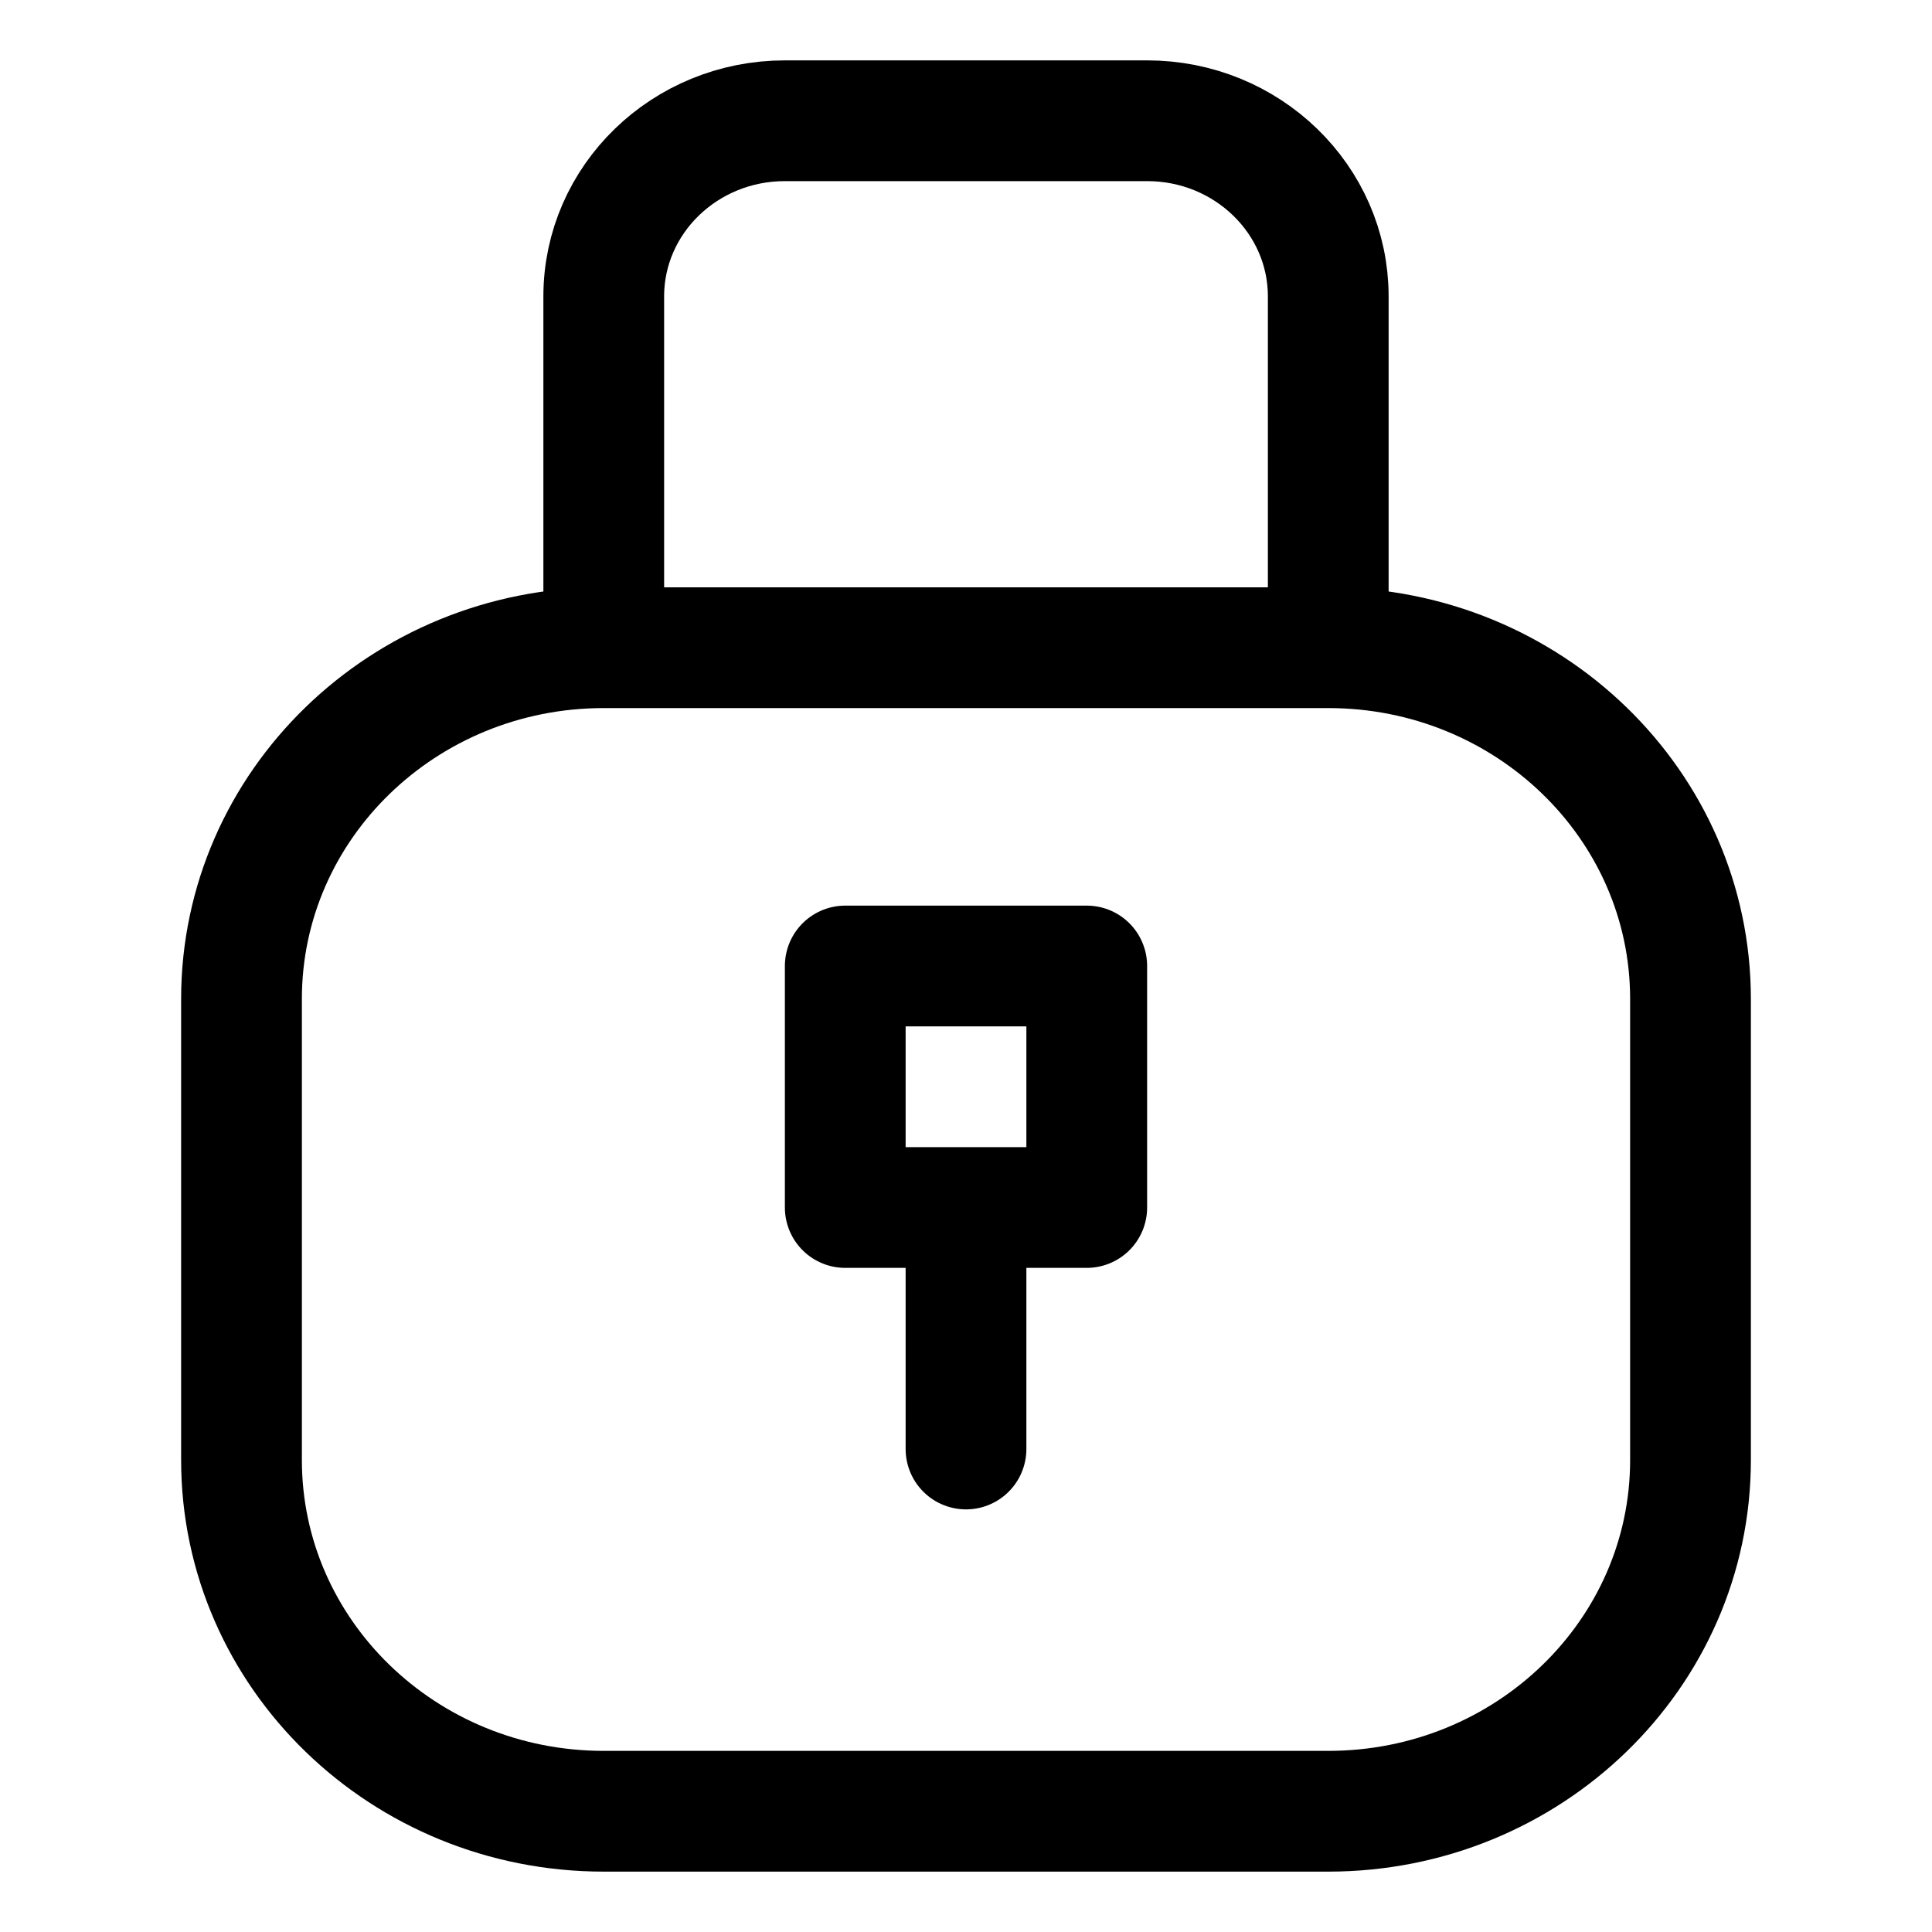
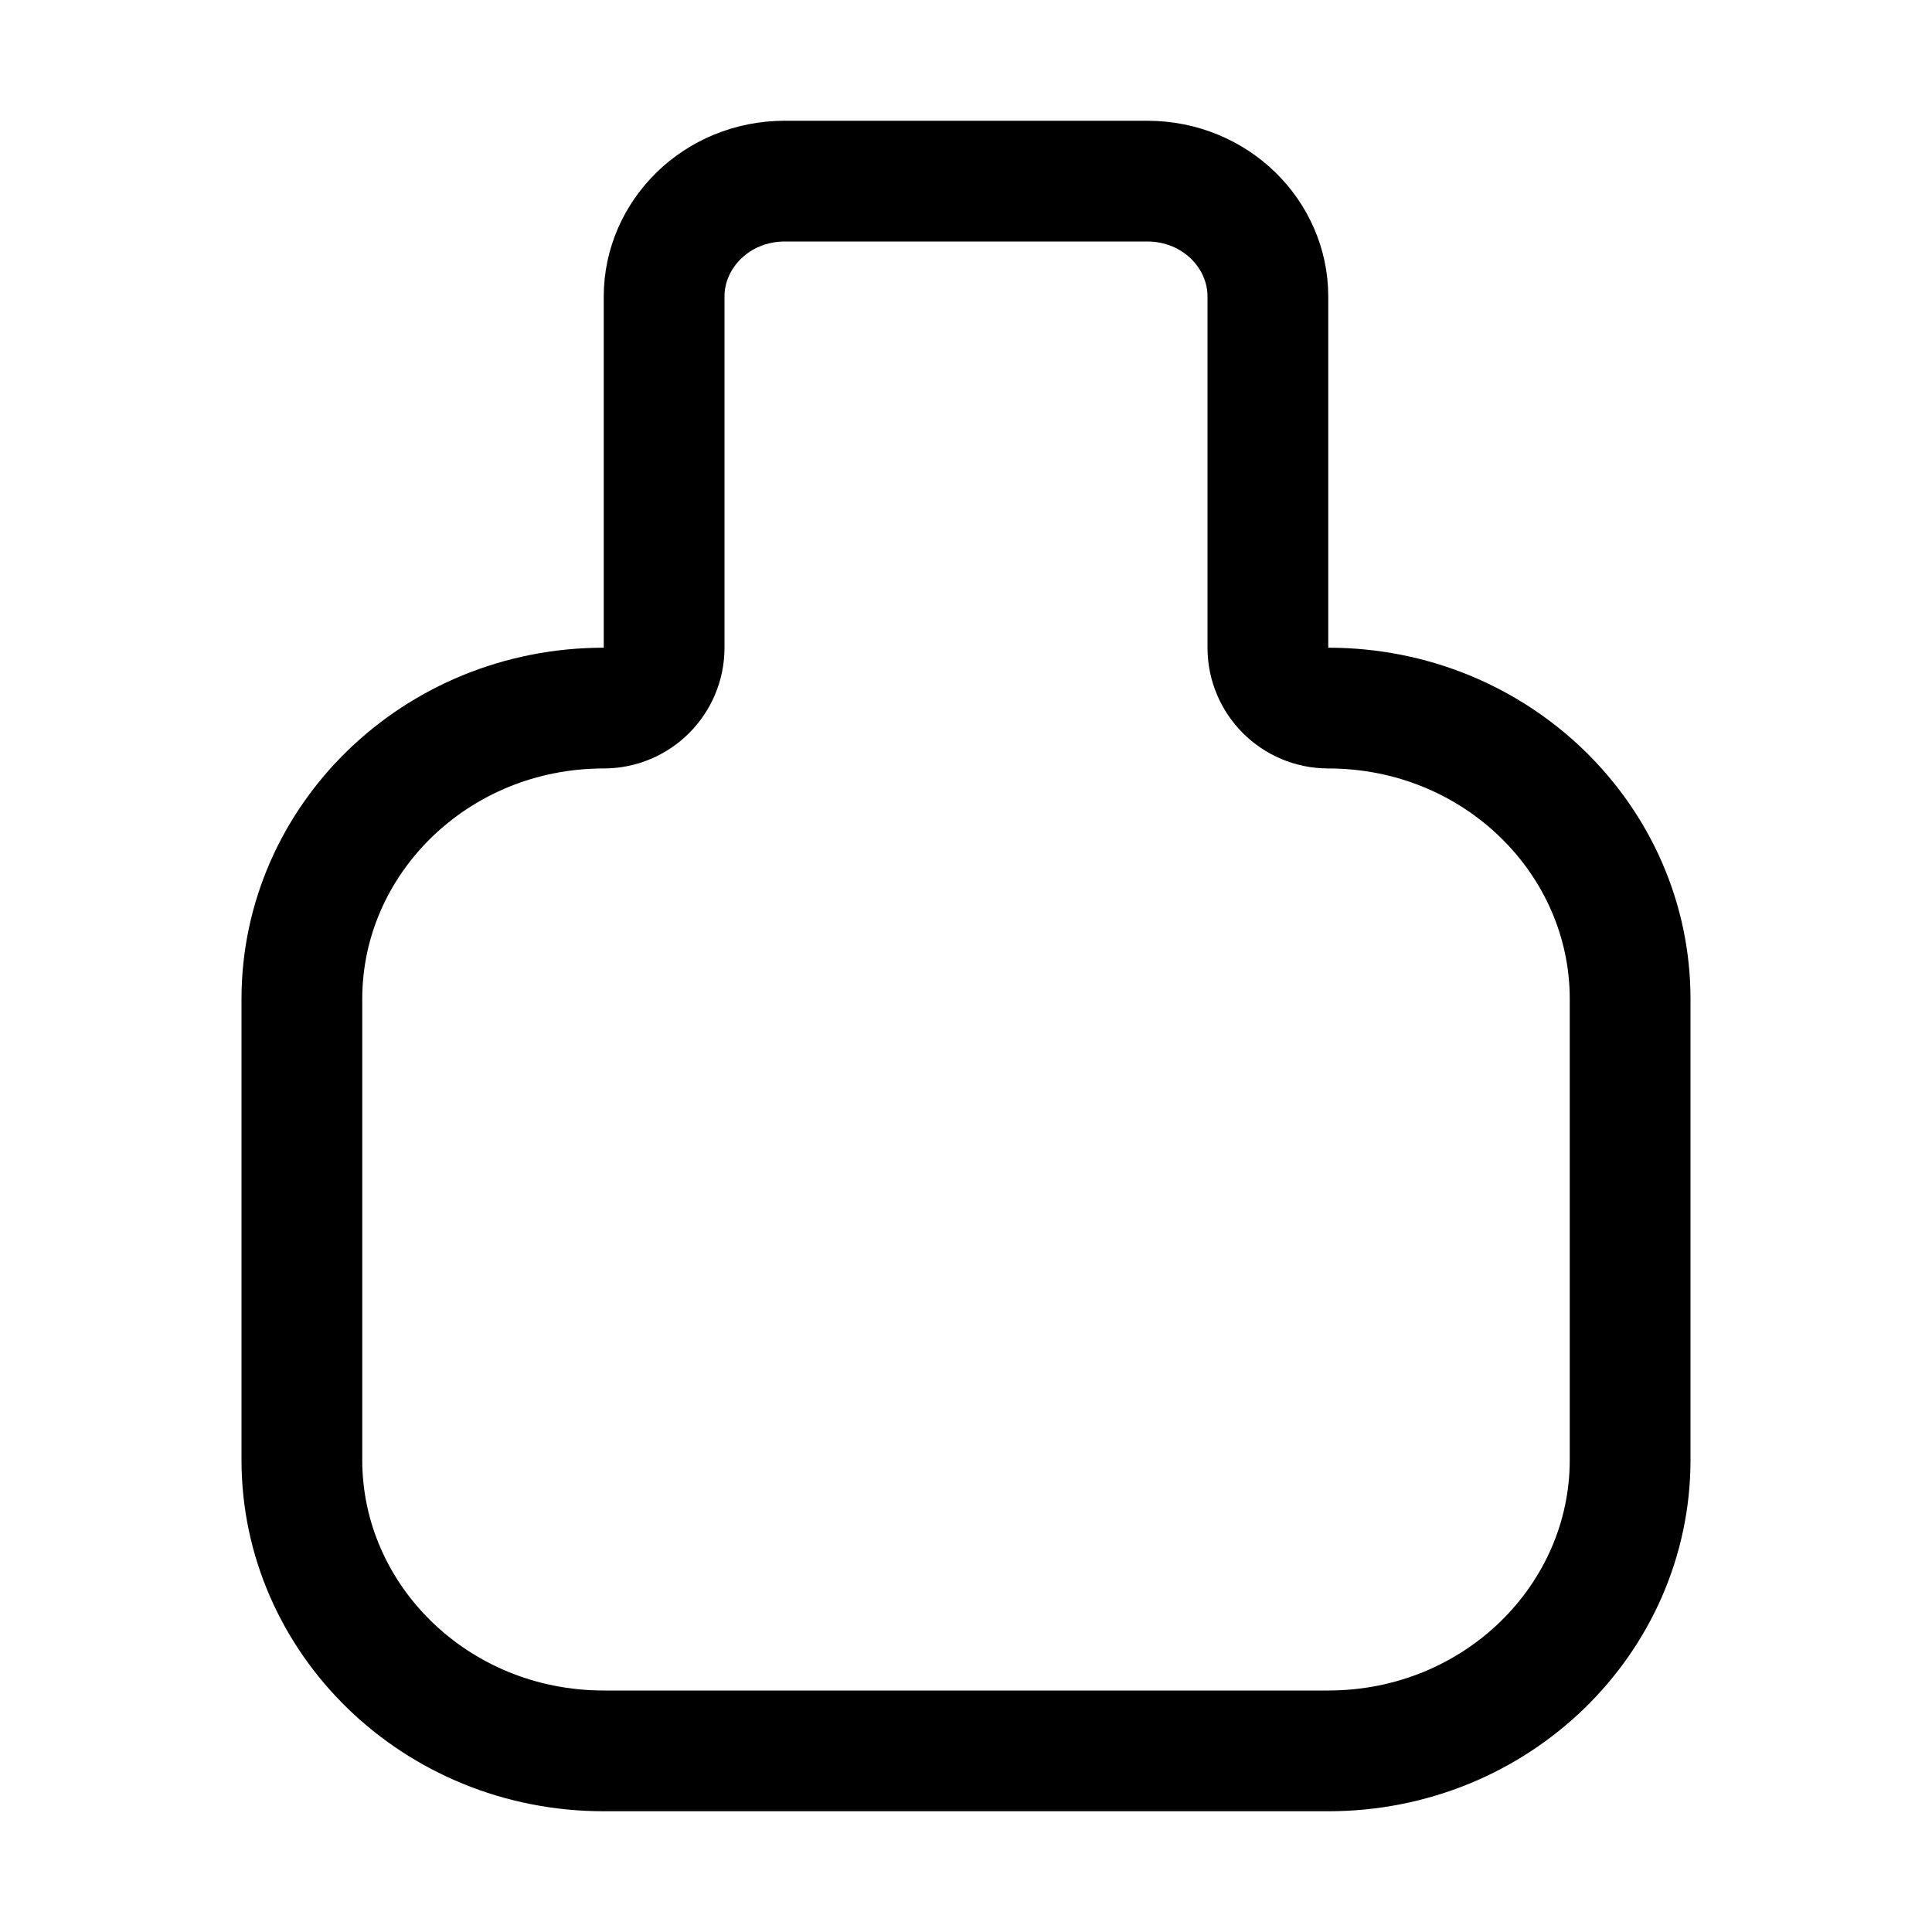
<svg xmlns="http://www.w3.org/2000/svg" width="16" height="16" viewBox="0 0 16 16" fill="none">
-   <path d="M11 5.364H5M11 5.364C12.657 5.364 14 6.666 14 8.273V12.091C14 13.698 12.657 15 11 15H5C3.343 15 2 13.698 2 12.091V8.273C2 6.666 3.343 5.364 5 5.364M11 5.364V2.455C11 1.651 10.328 1 9.5 1H6.5C5.672 1 5 1.651 5 2.455V5.364M8 10H9V8H7V10H8ZM8 10V12" stroke="black" stroke-linecap="round" stroke-linejoin="round" />
+   <path d="M5 5.864C5.276 5.864 5.5 5.64 5.5 5.364V2.455C5.5 1.942 5.933 1.5 6.5 1.5H9.5C10.067 1.5 10.5 1.942 10.5 2.455V5.364C10.5 5.64 10.724 5.864 11 5.864C12.395 5.864 13.5 6.957 13.5 8.273V12.091C13.5 13.407 12.395 14.5 11 14.5H5C3.605 14.5 2.5 13.407 2.5 12.091V8.273C2.5 6.957 3.605 5.864 5 5.864Z" stroke="black" stroke-linecap="round" stroke-linejoin="round" />
</svg>
